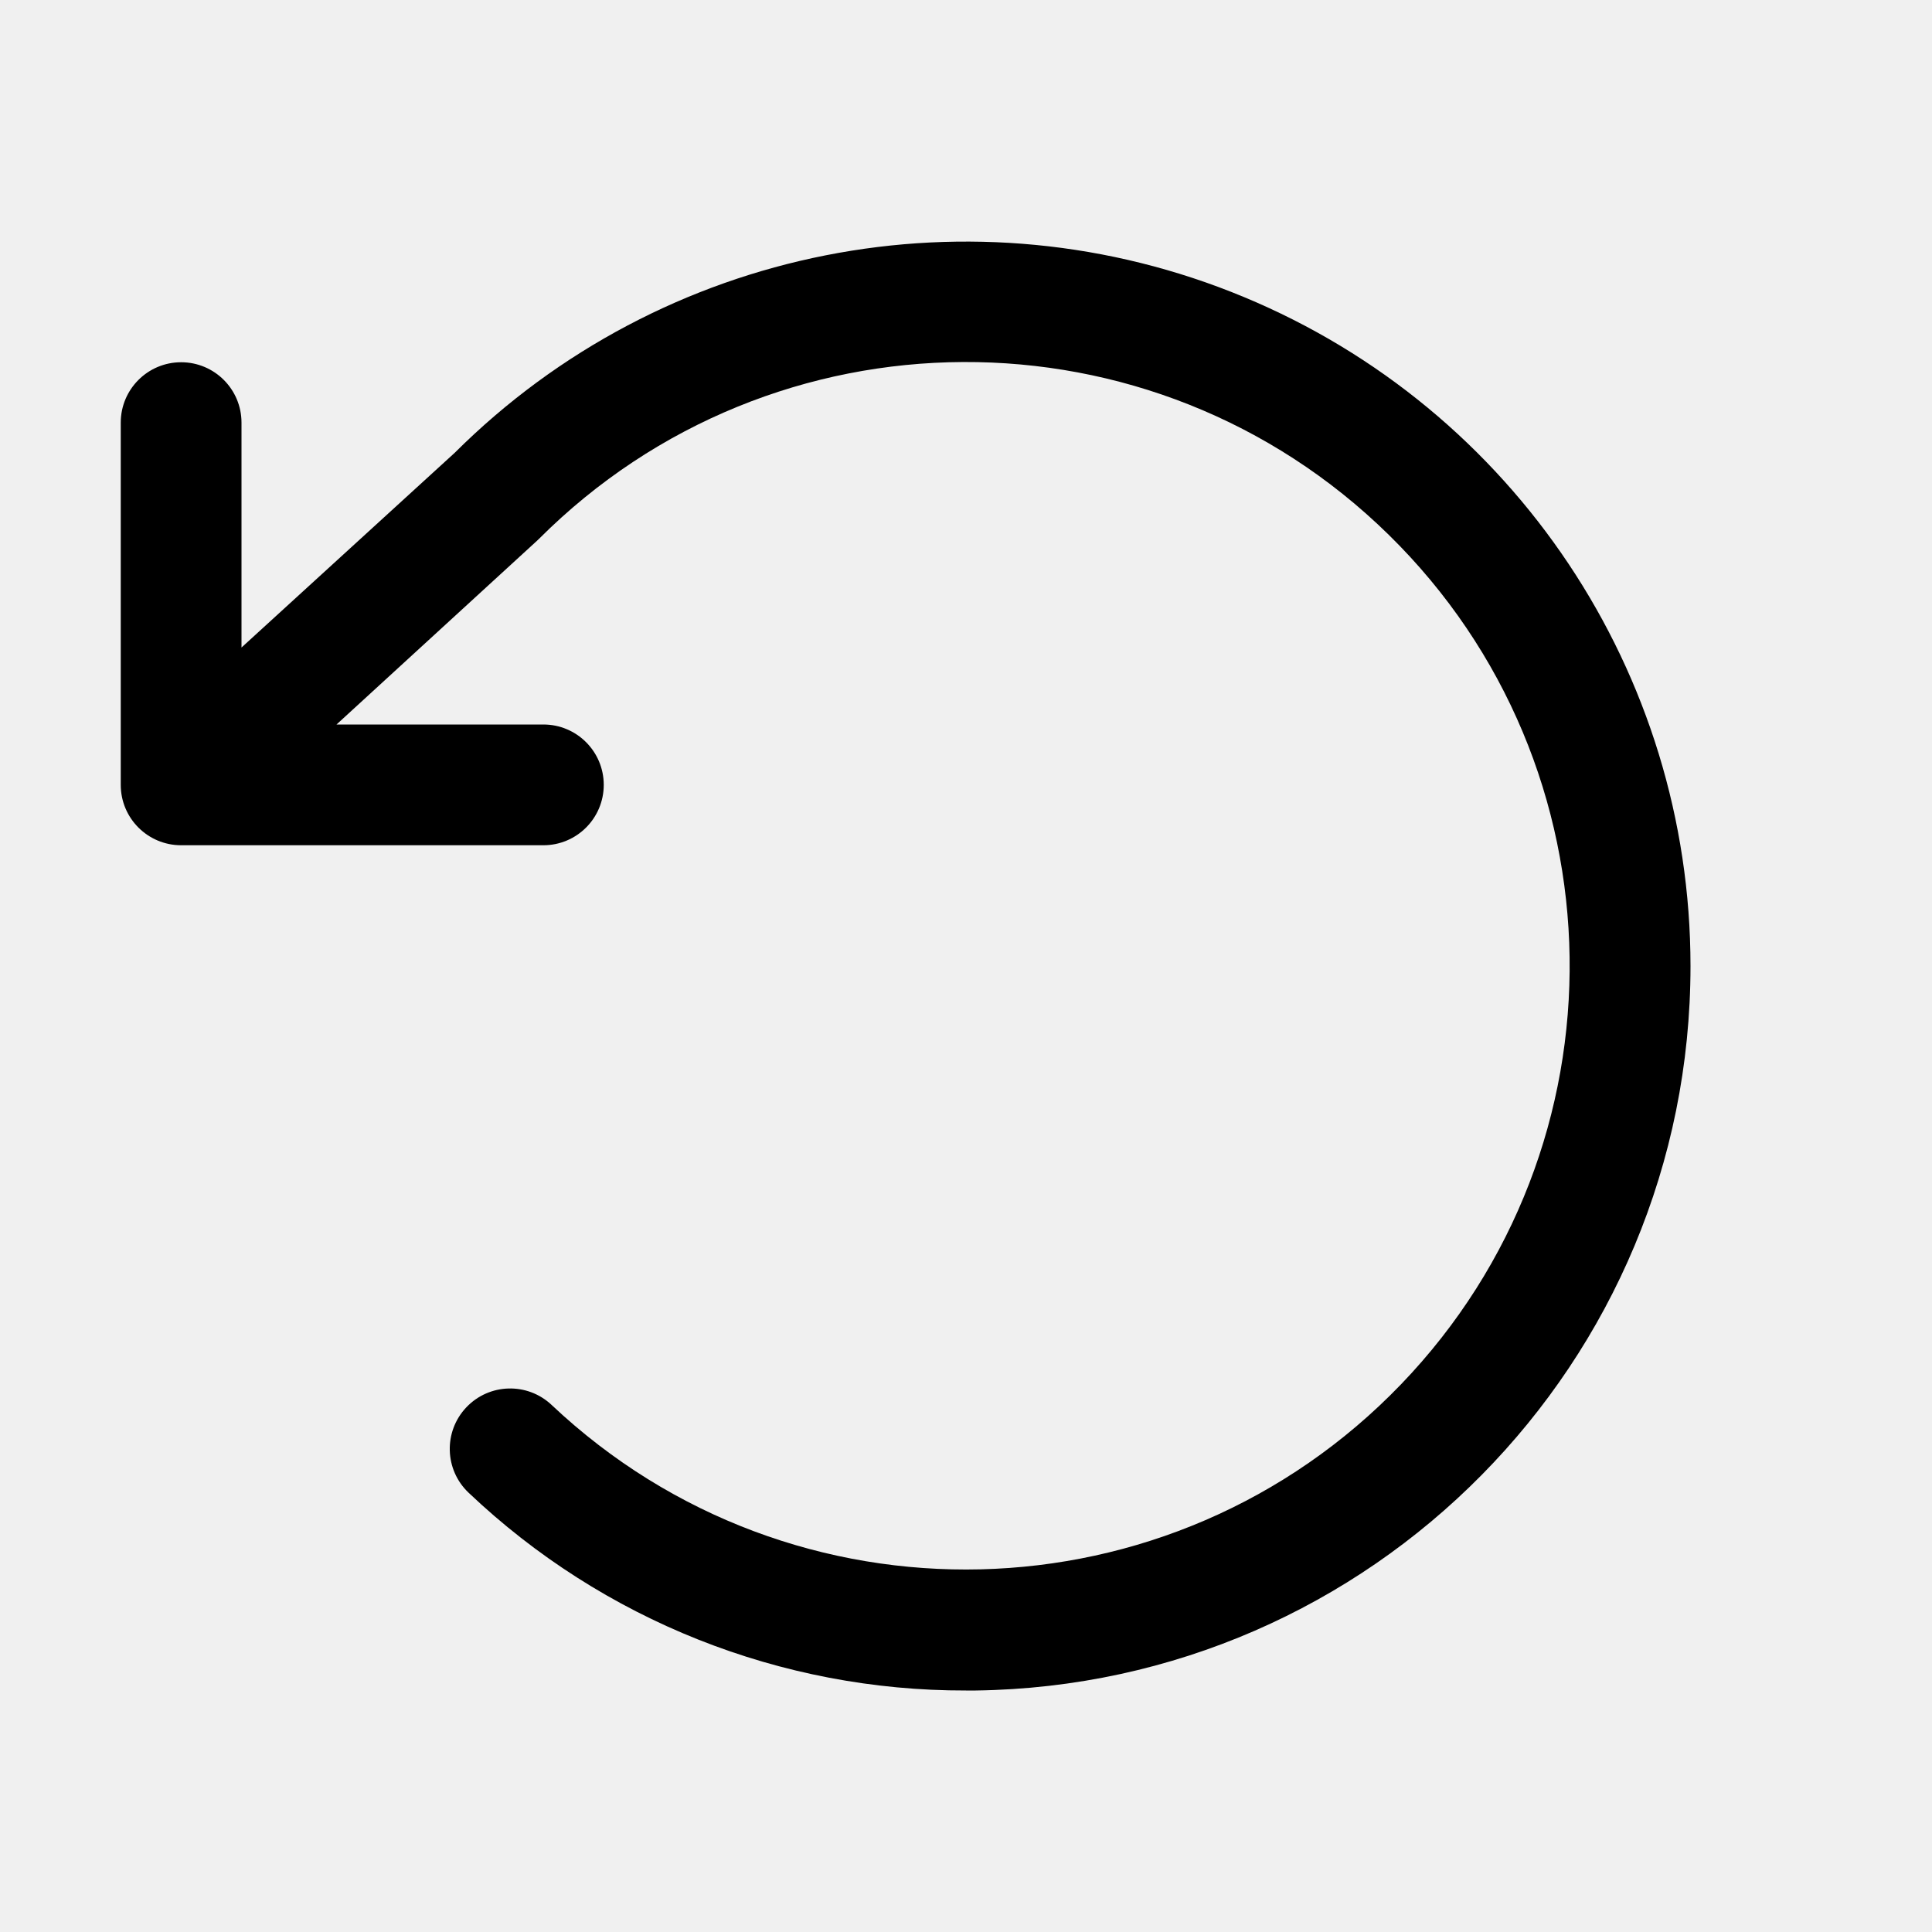
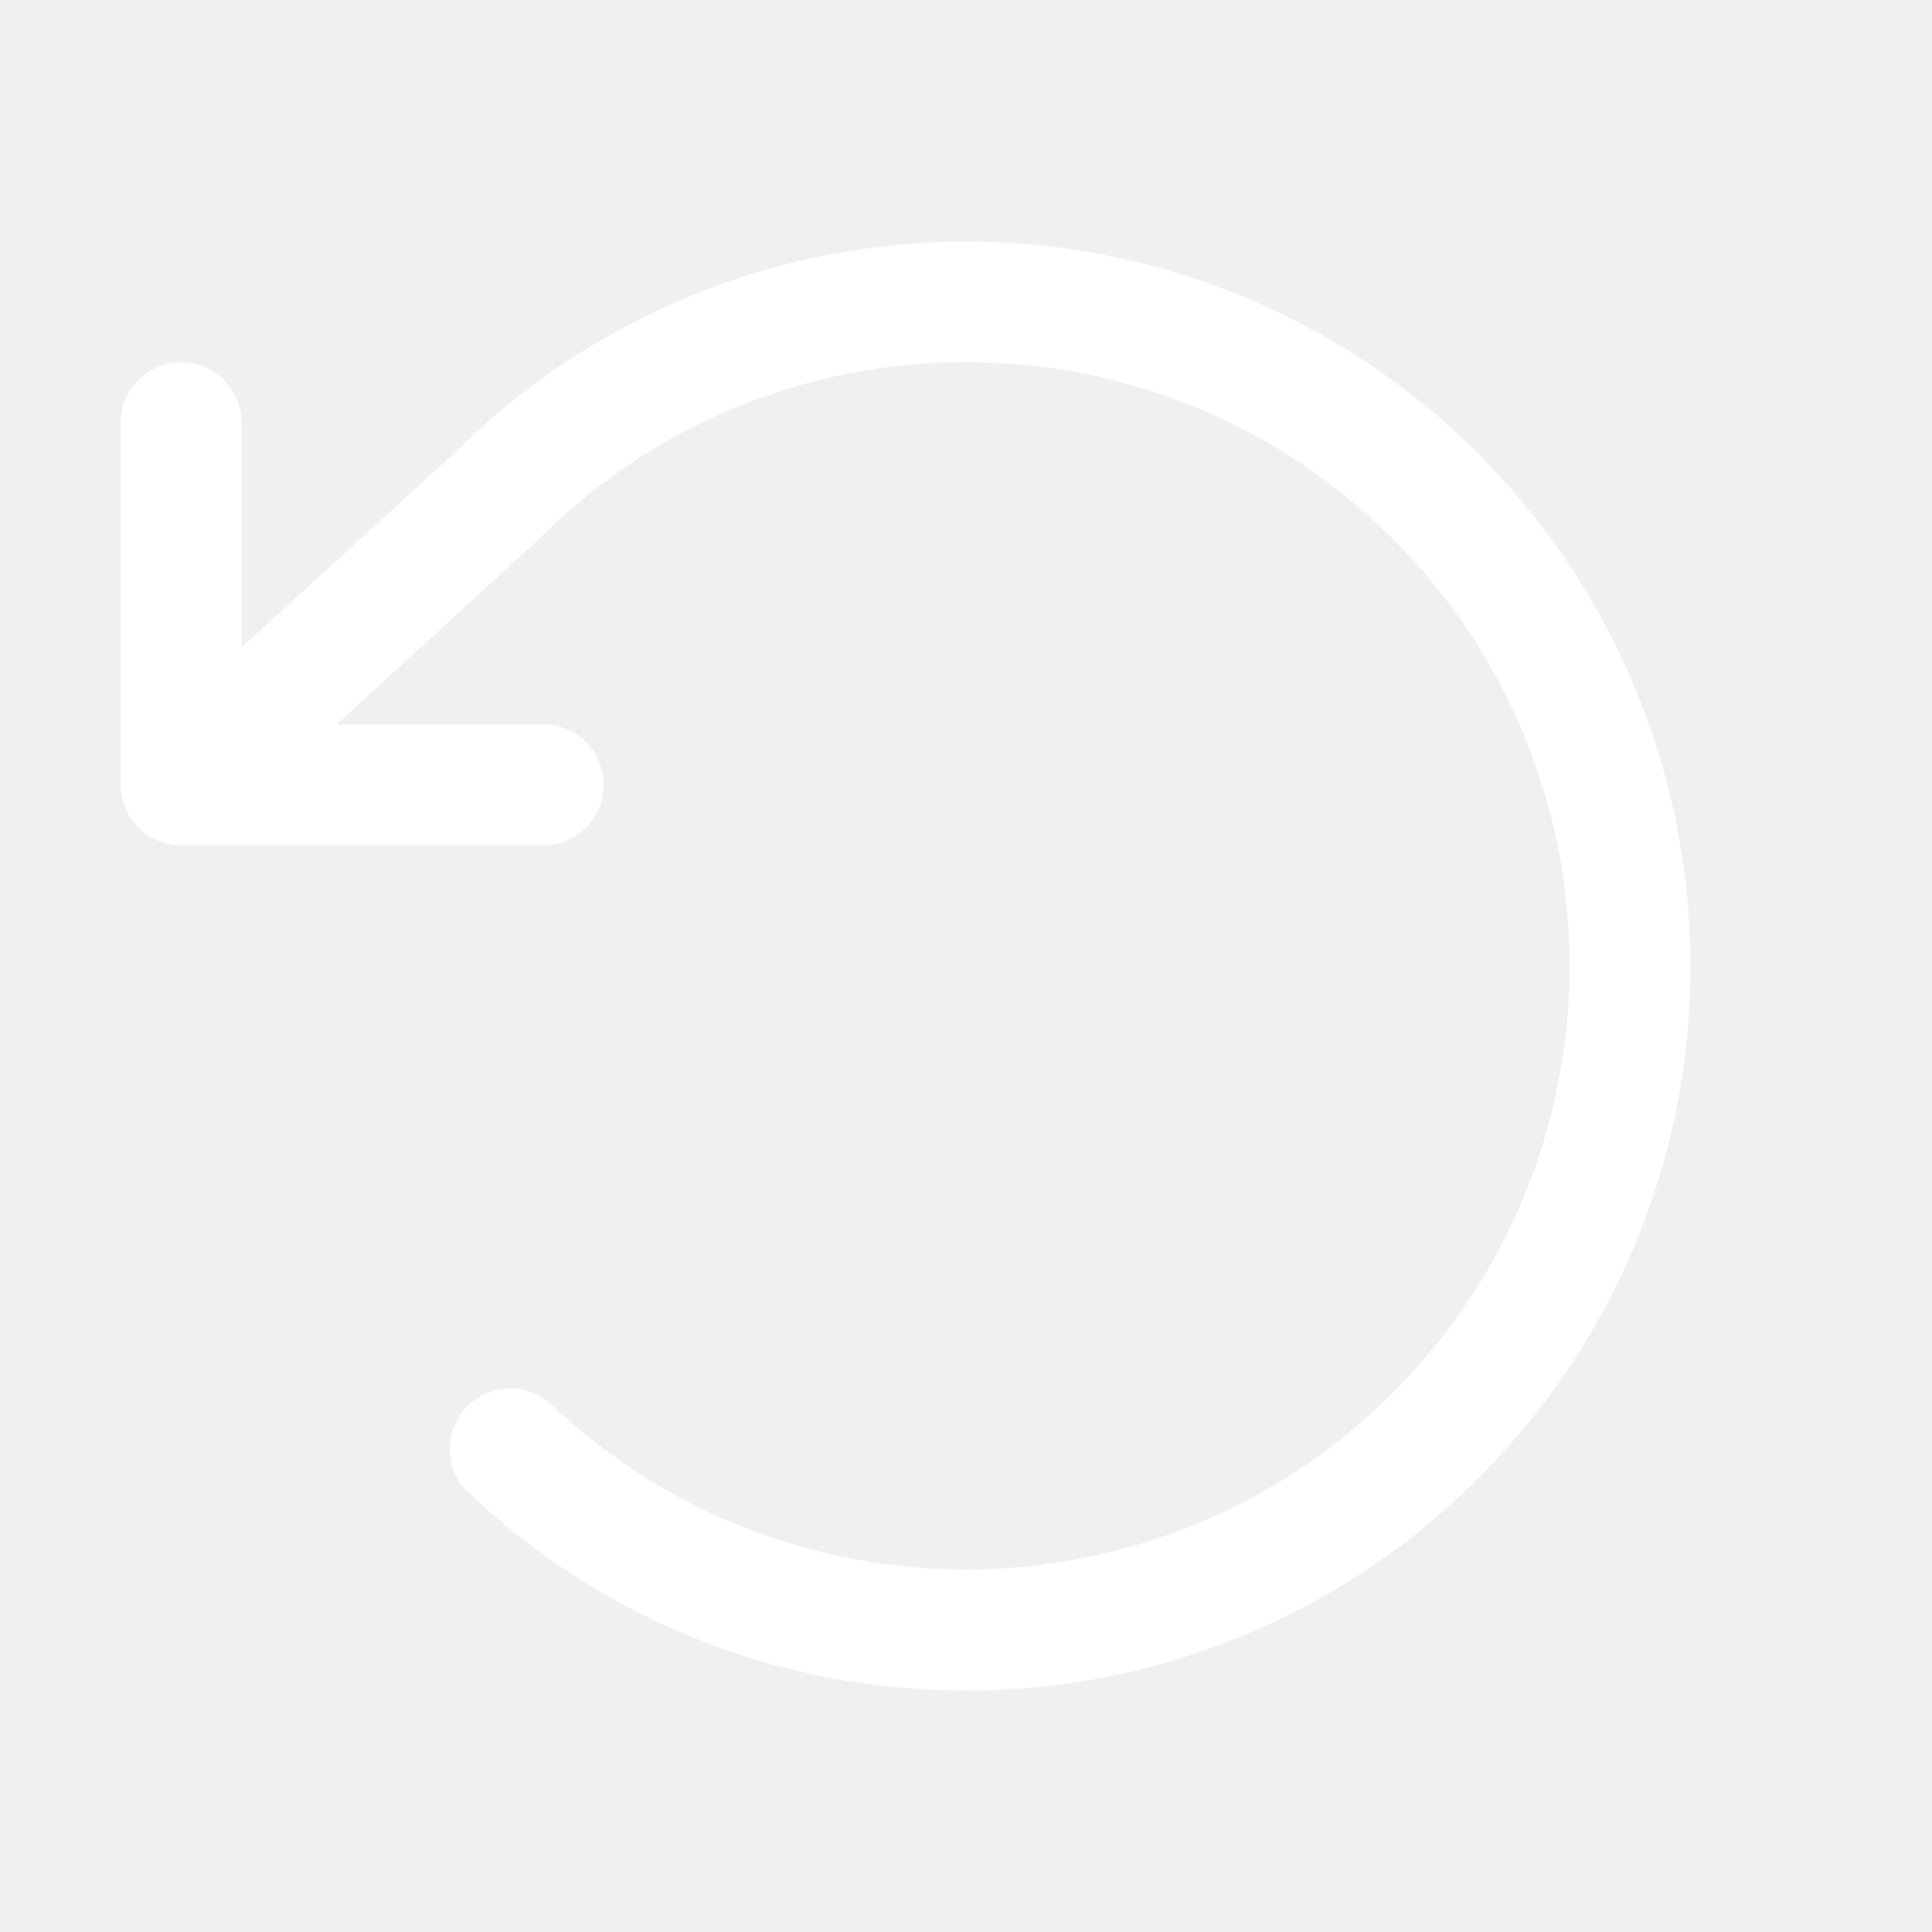
- <svg xmlns="http://www.w3.org/2000/svg" viewBox="0 0 256 256" fill="currentColor">
+ <svg xmlns="http://www.w3.org/2000/svg" viewBox="0 0 256 256" fill="#ffffff">
  <path d="M224,128a96,96,0,0,1-94.71,96H128A95.38,95.38,0,0,1,62.1,197.8a8,8,0,0,1,11-11.63A80,80,0,1,0,71.43,71.39a3.07,3.07,0,0,1-.26.25L44.59,96H72a8,8,0,0,1,0,16H24a8,8,0,0,1-8-8V56a8,8,0,0,1,16,0V85.8L60.25,60A96,96,0,0,1,224,128Z" />
</svg>
